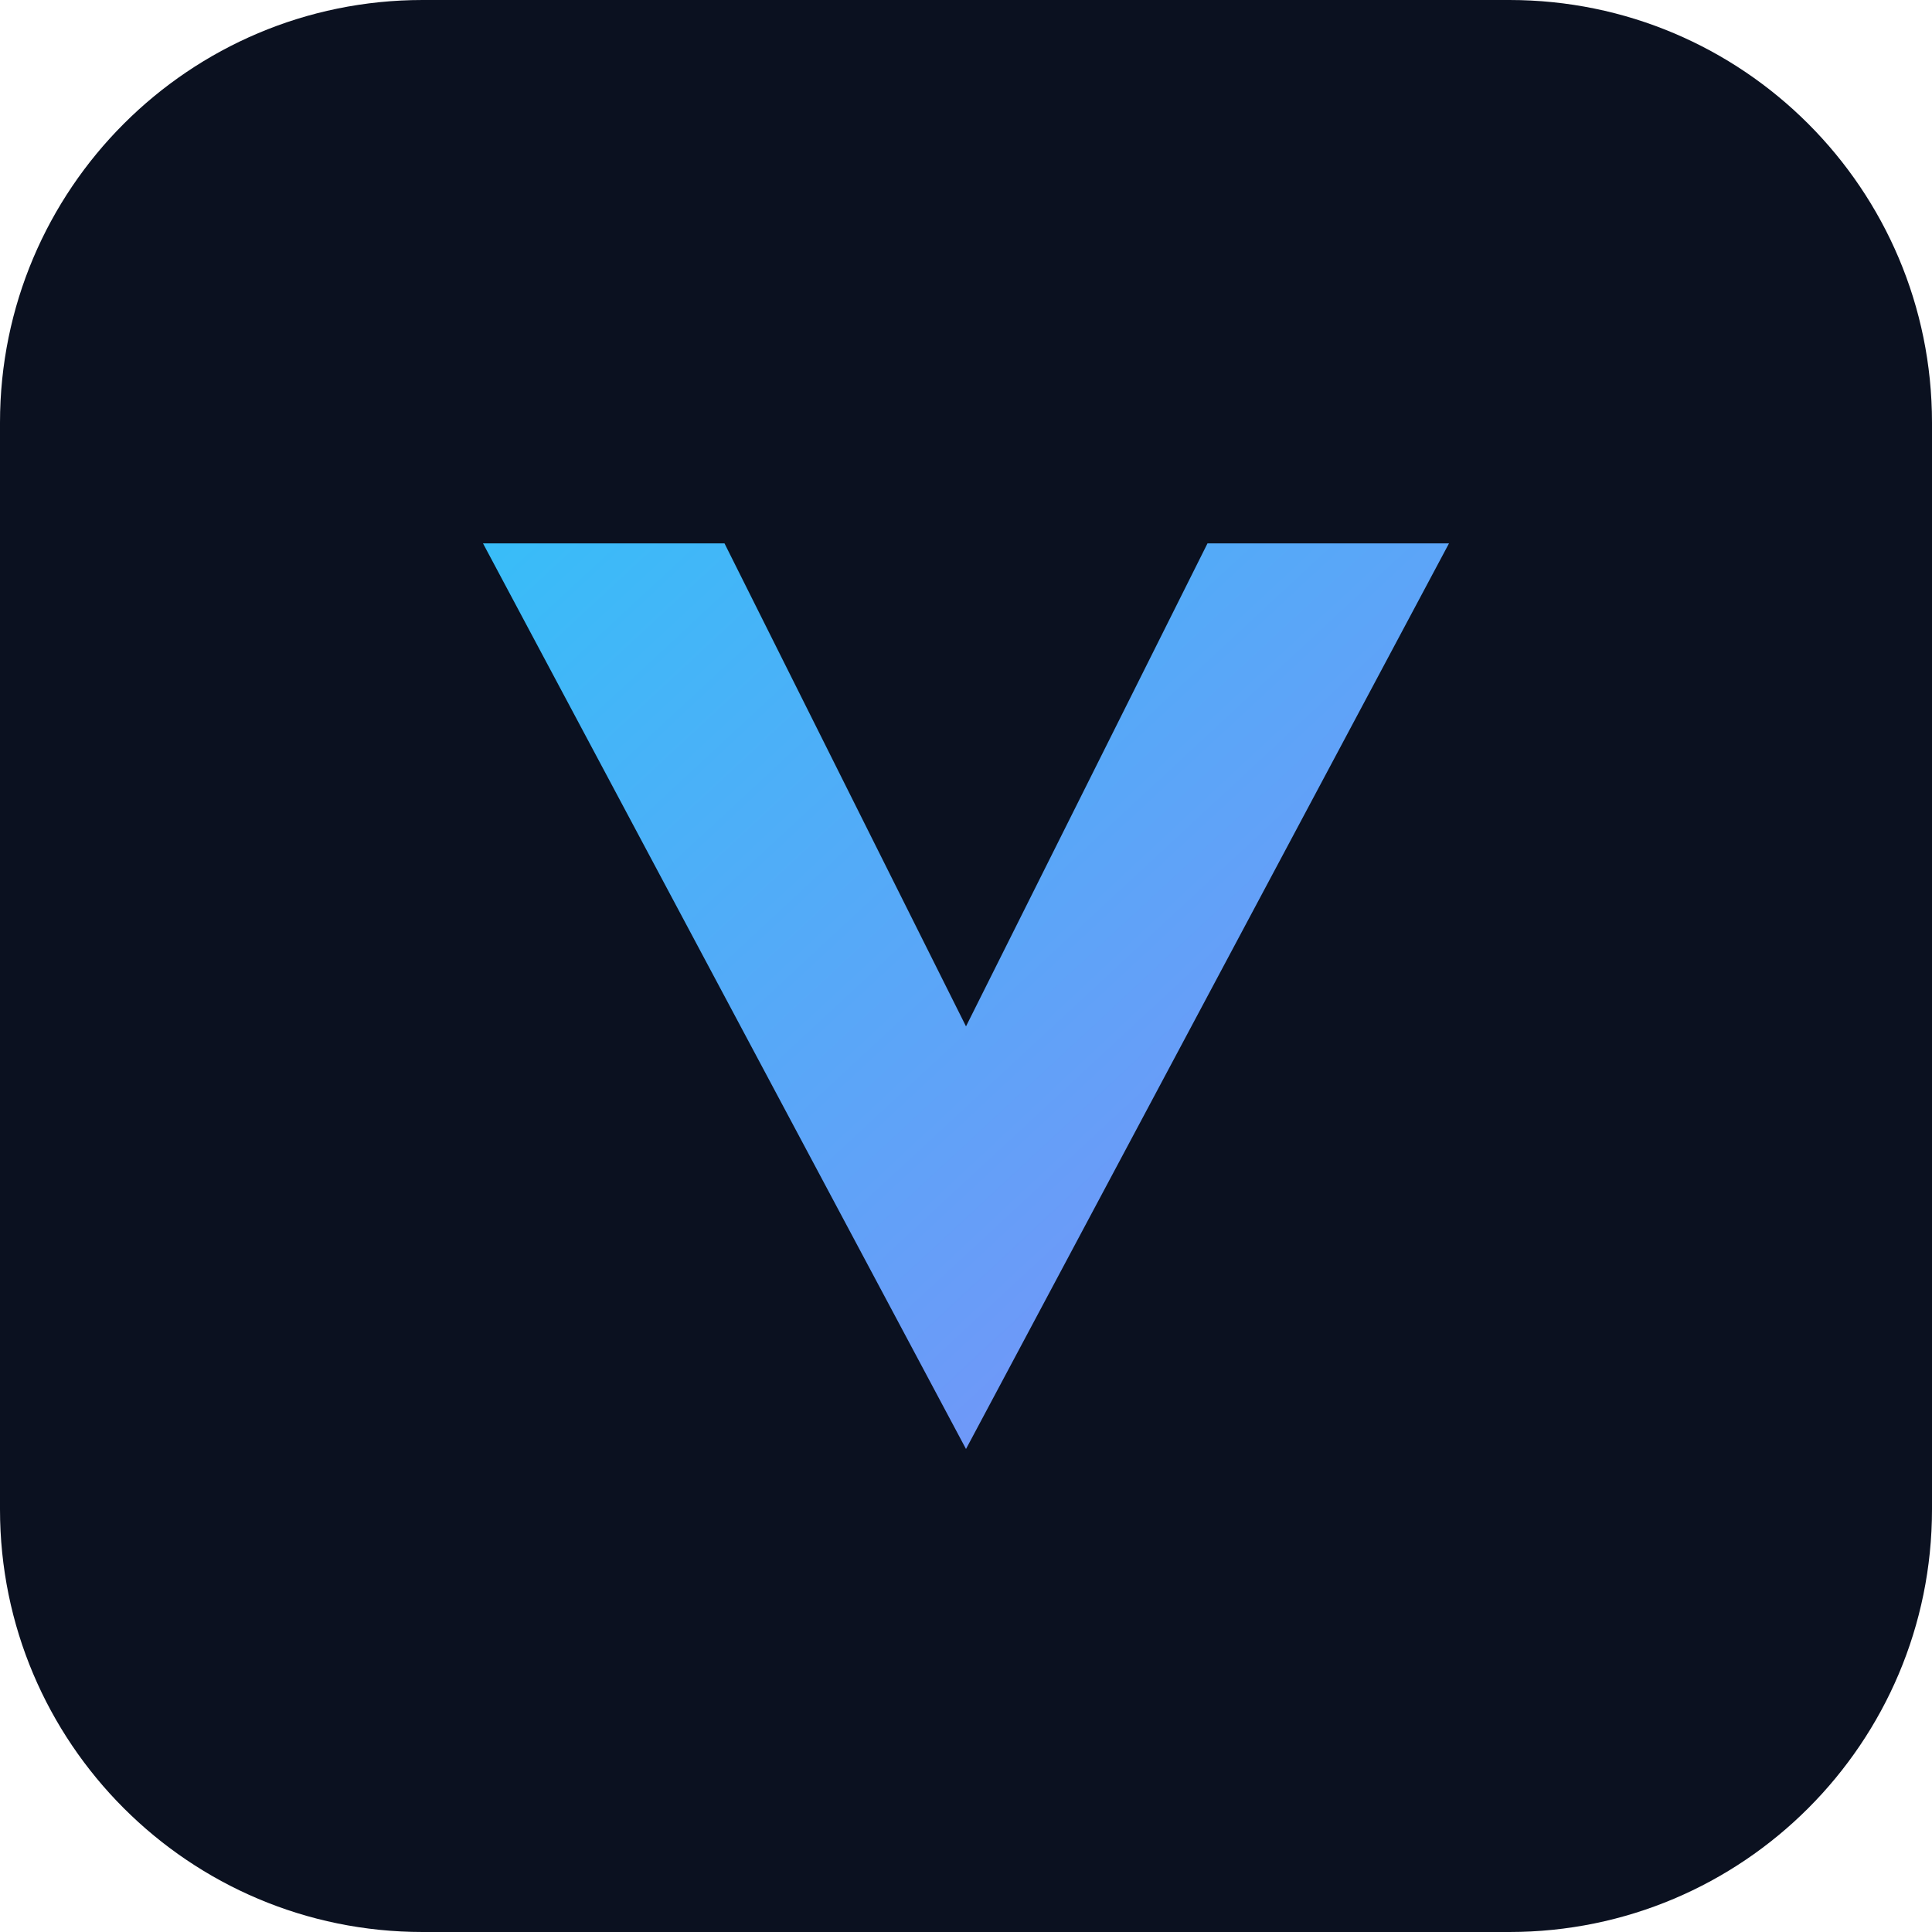
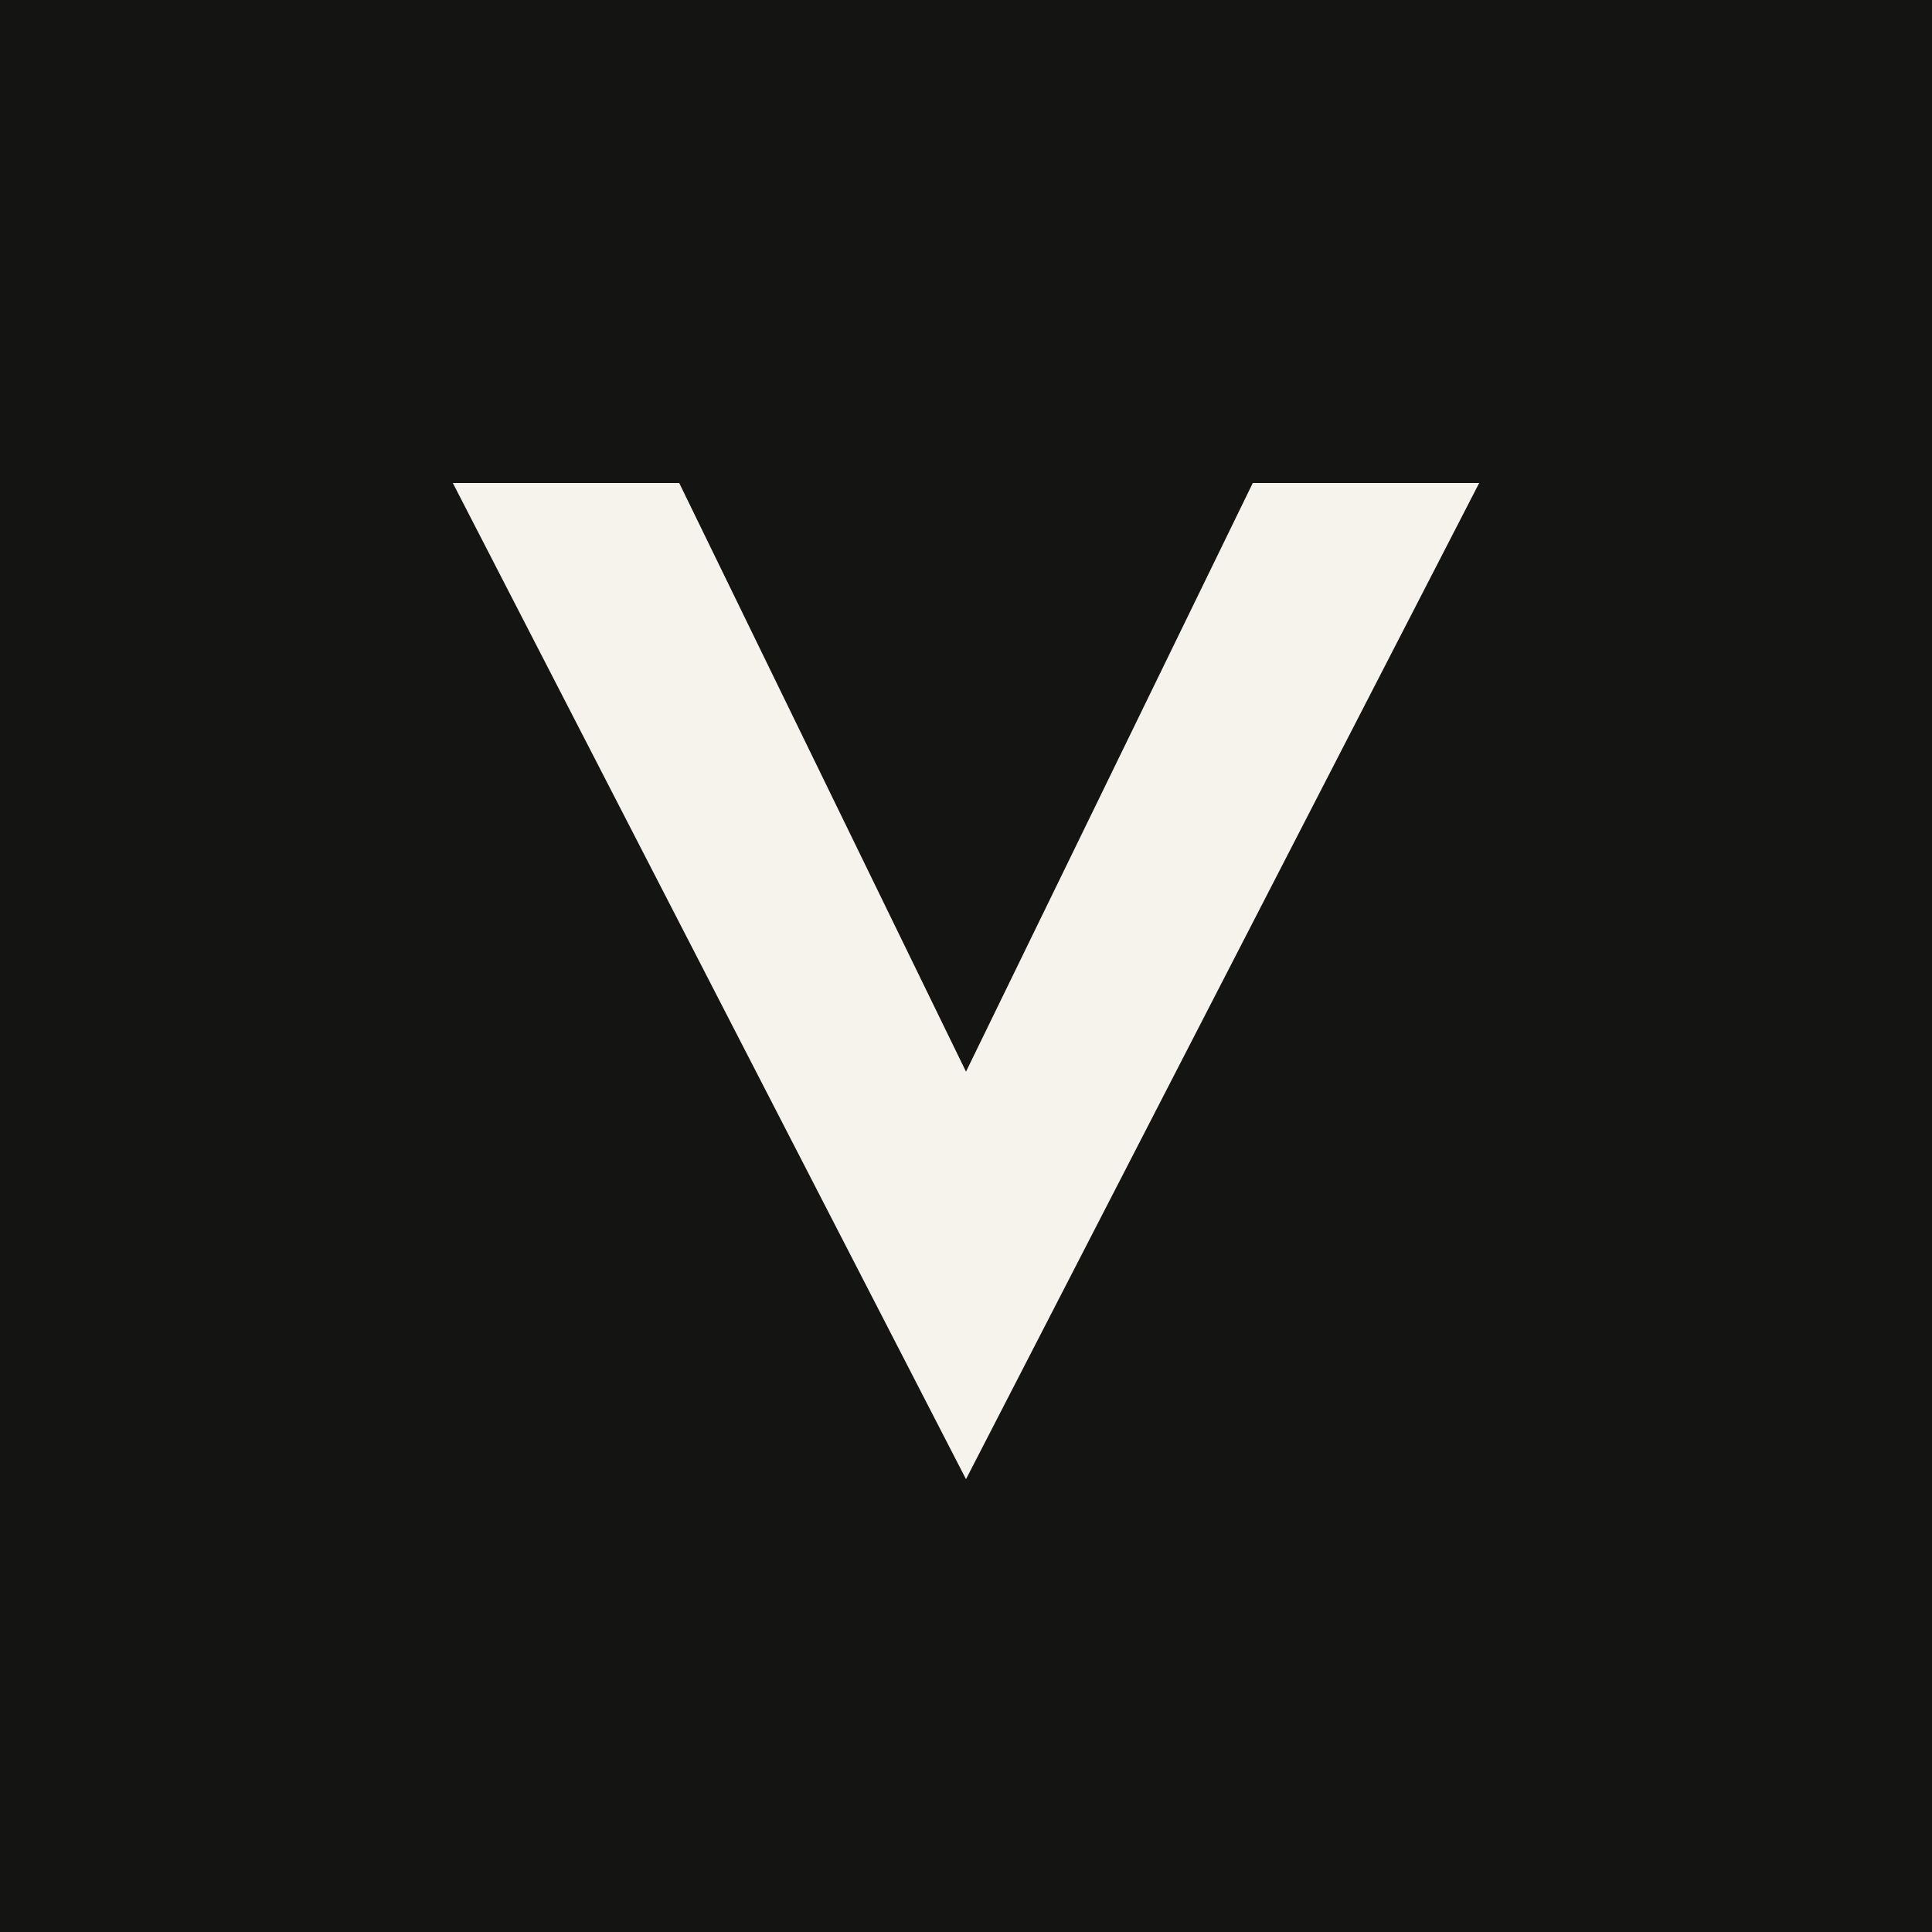
<svg xmlns="http://www.w3.org/2000/svg" viewBox="0 0 64 64" width="64" height="64">
-   <defs>
-     <linearGradient id="g" x1="0" y1="0" x2="1" y2="1">
-       <stop offset="0%" stop-color="#38bdf8" />
-       <stop offset="100%" stop-color="#818cf8" />
-     </linearGradient>
-   </defs>
-   <rect width="64" height="64" rx="14" fill="#0b1120" />
-   <path d="M16 18 L32 48 L48 18 L40 18 L32 34 L24 18 Z" fill="url(#g)" />
+   <rect width="64" height="64" fill="#141413" />
+   <path d="M15 16 L32 49 L49 16 L41.5 16 L32 35.5 L22.5 16 Z" fill="#f5f3ec" />
</svg>
